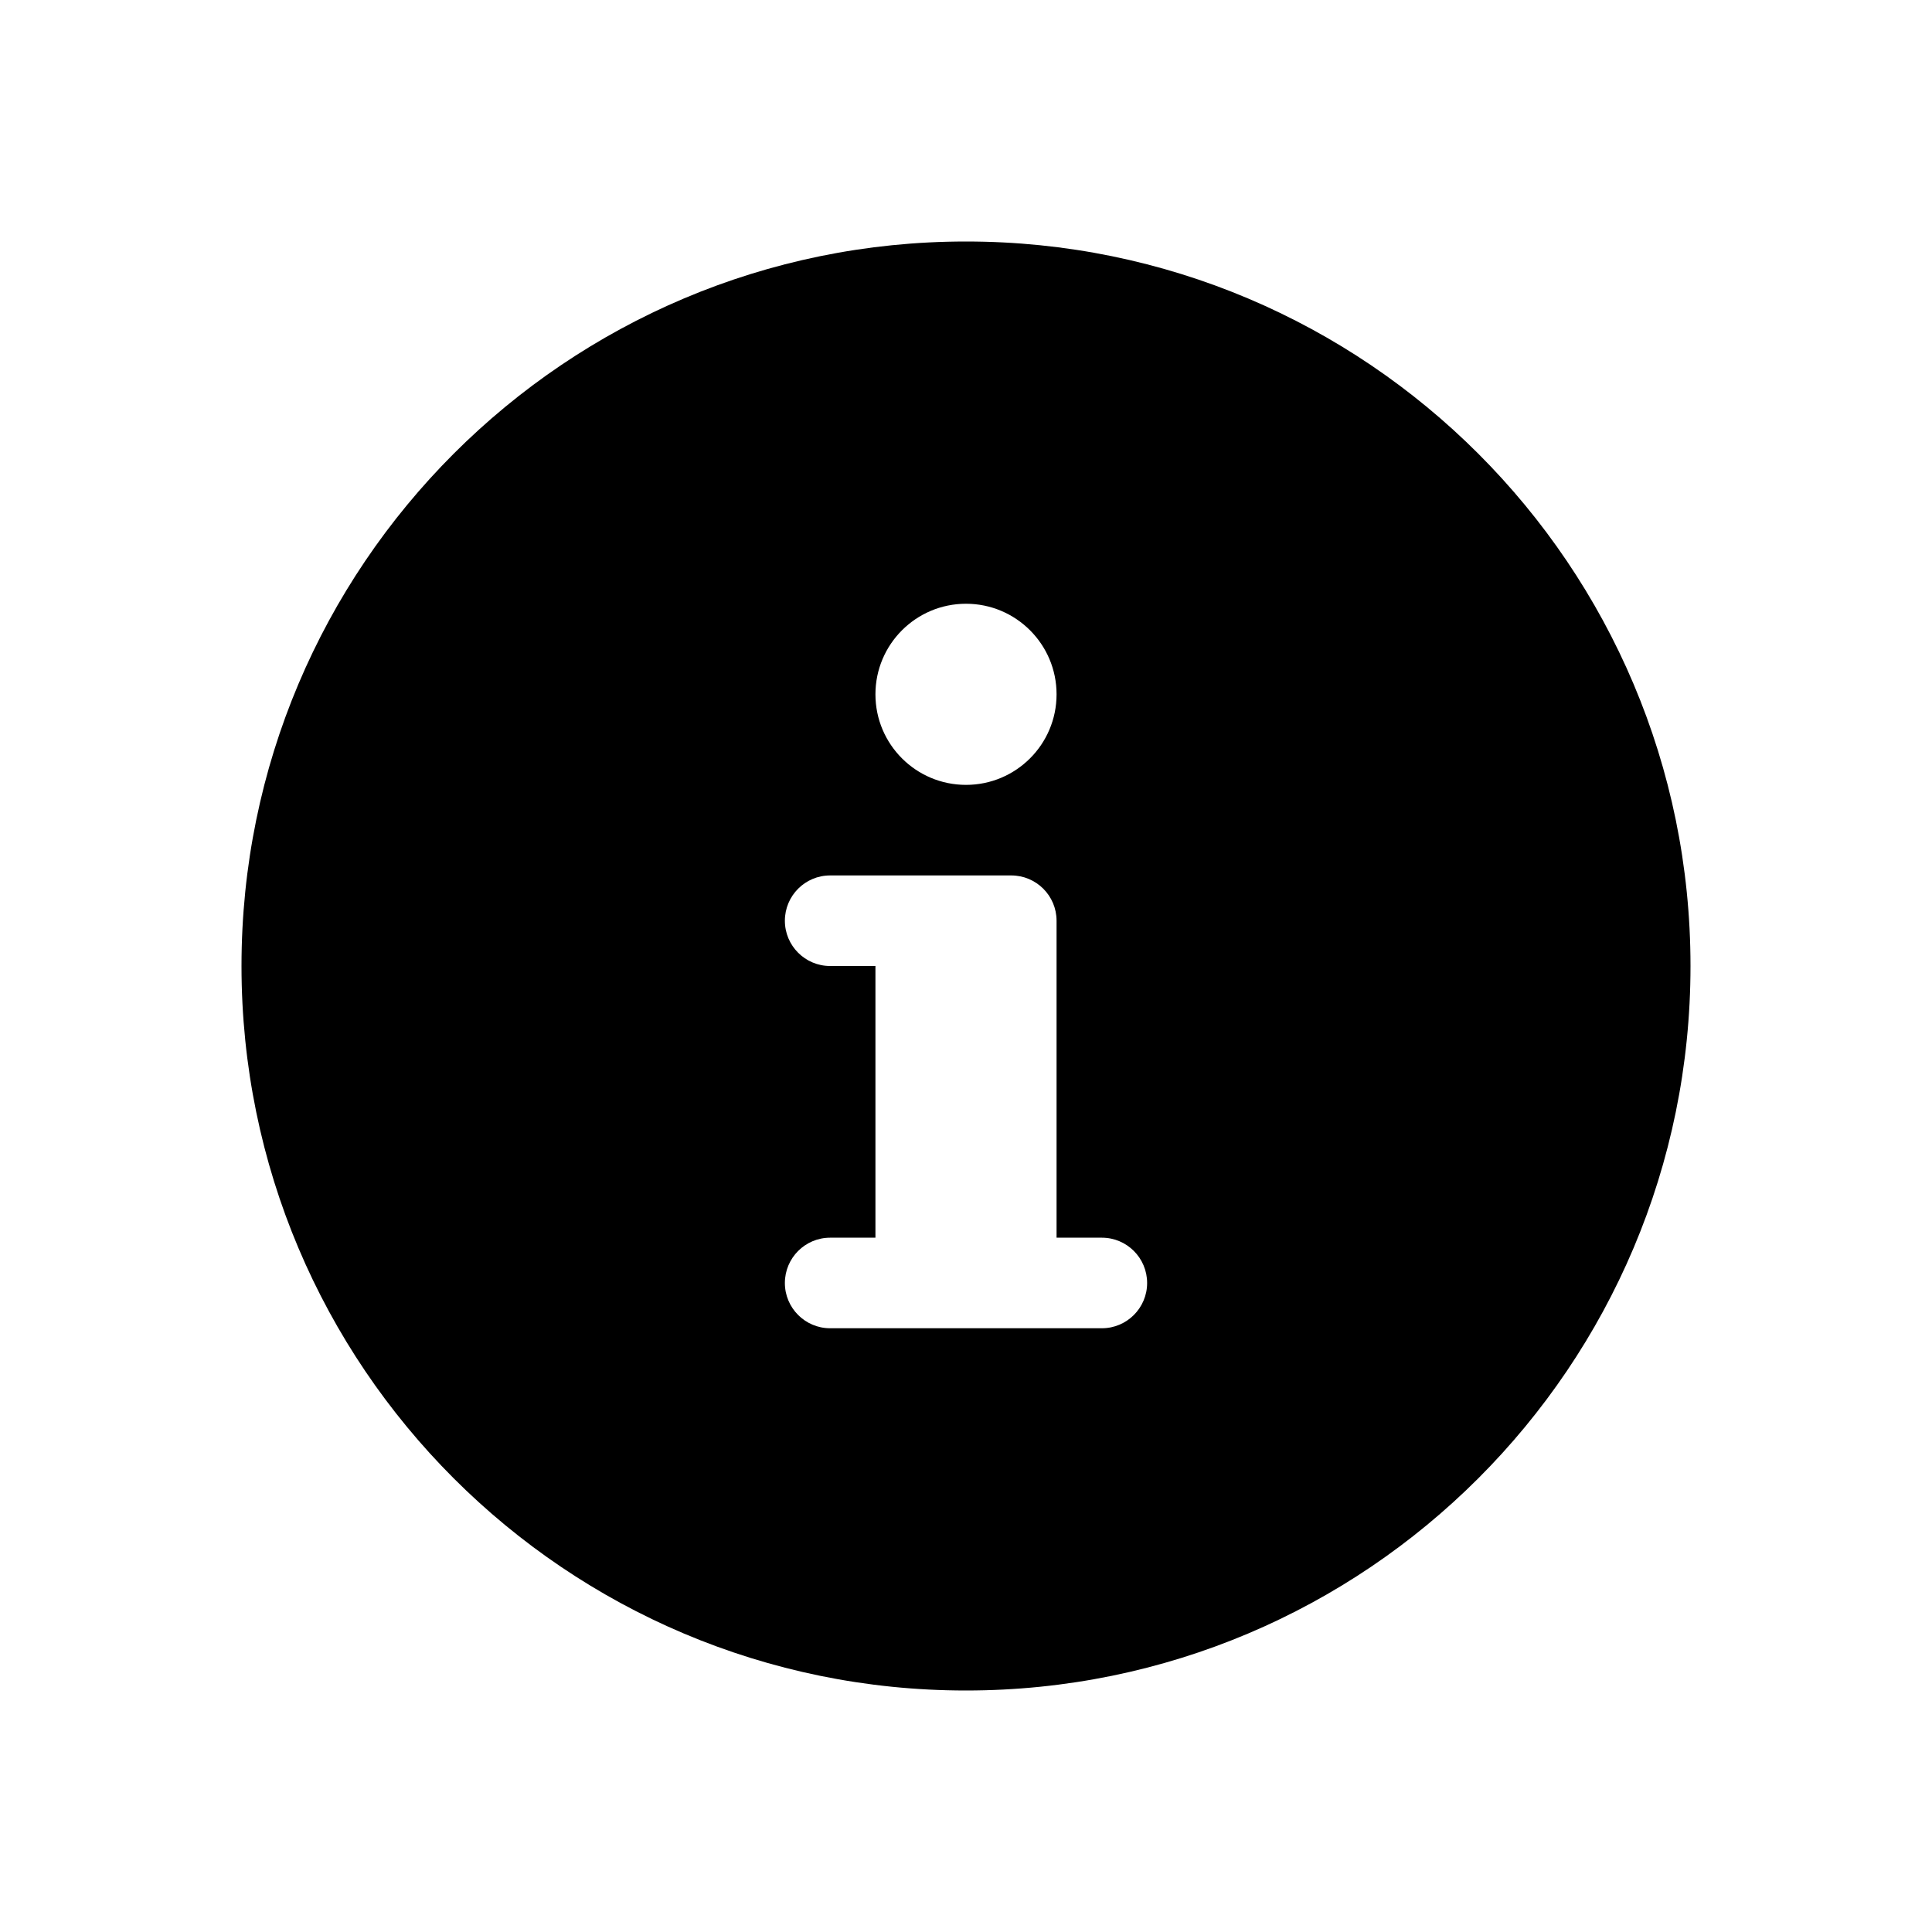
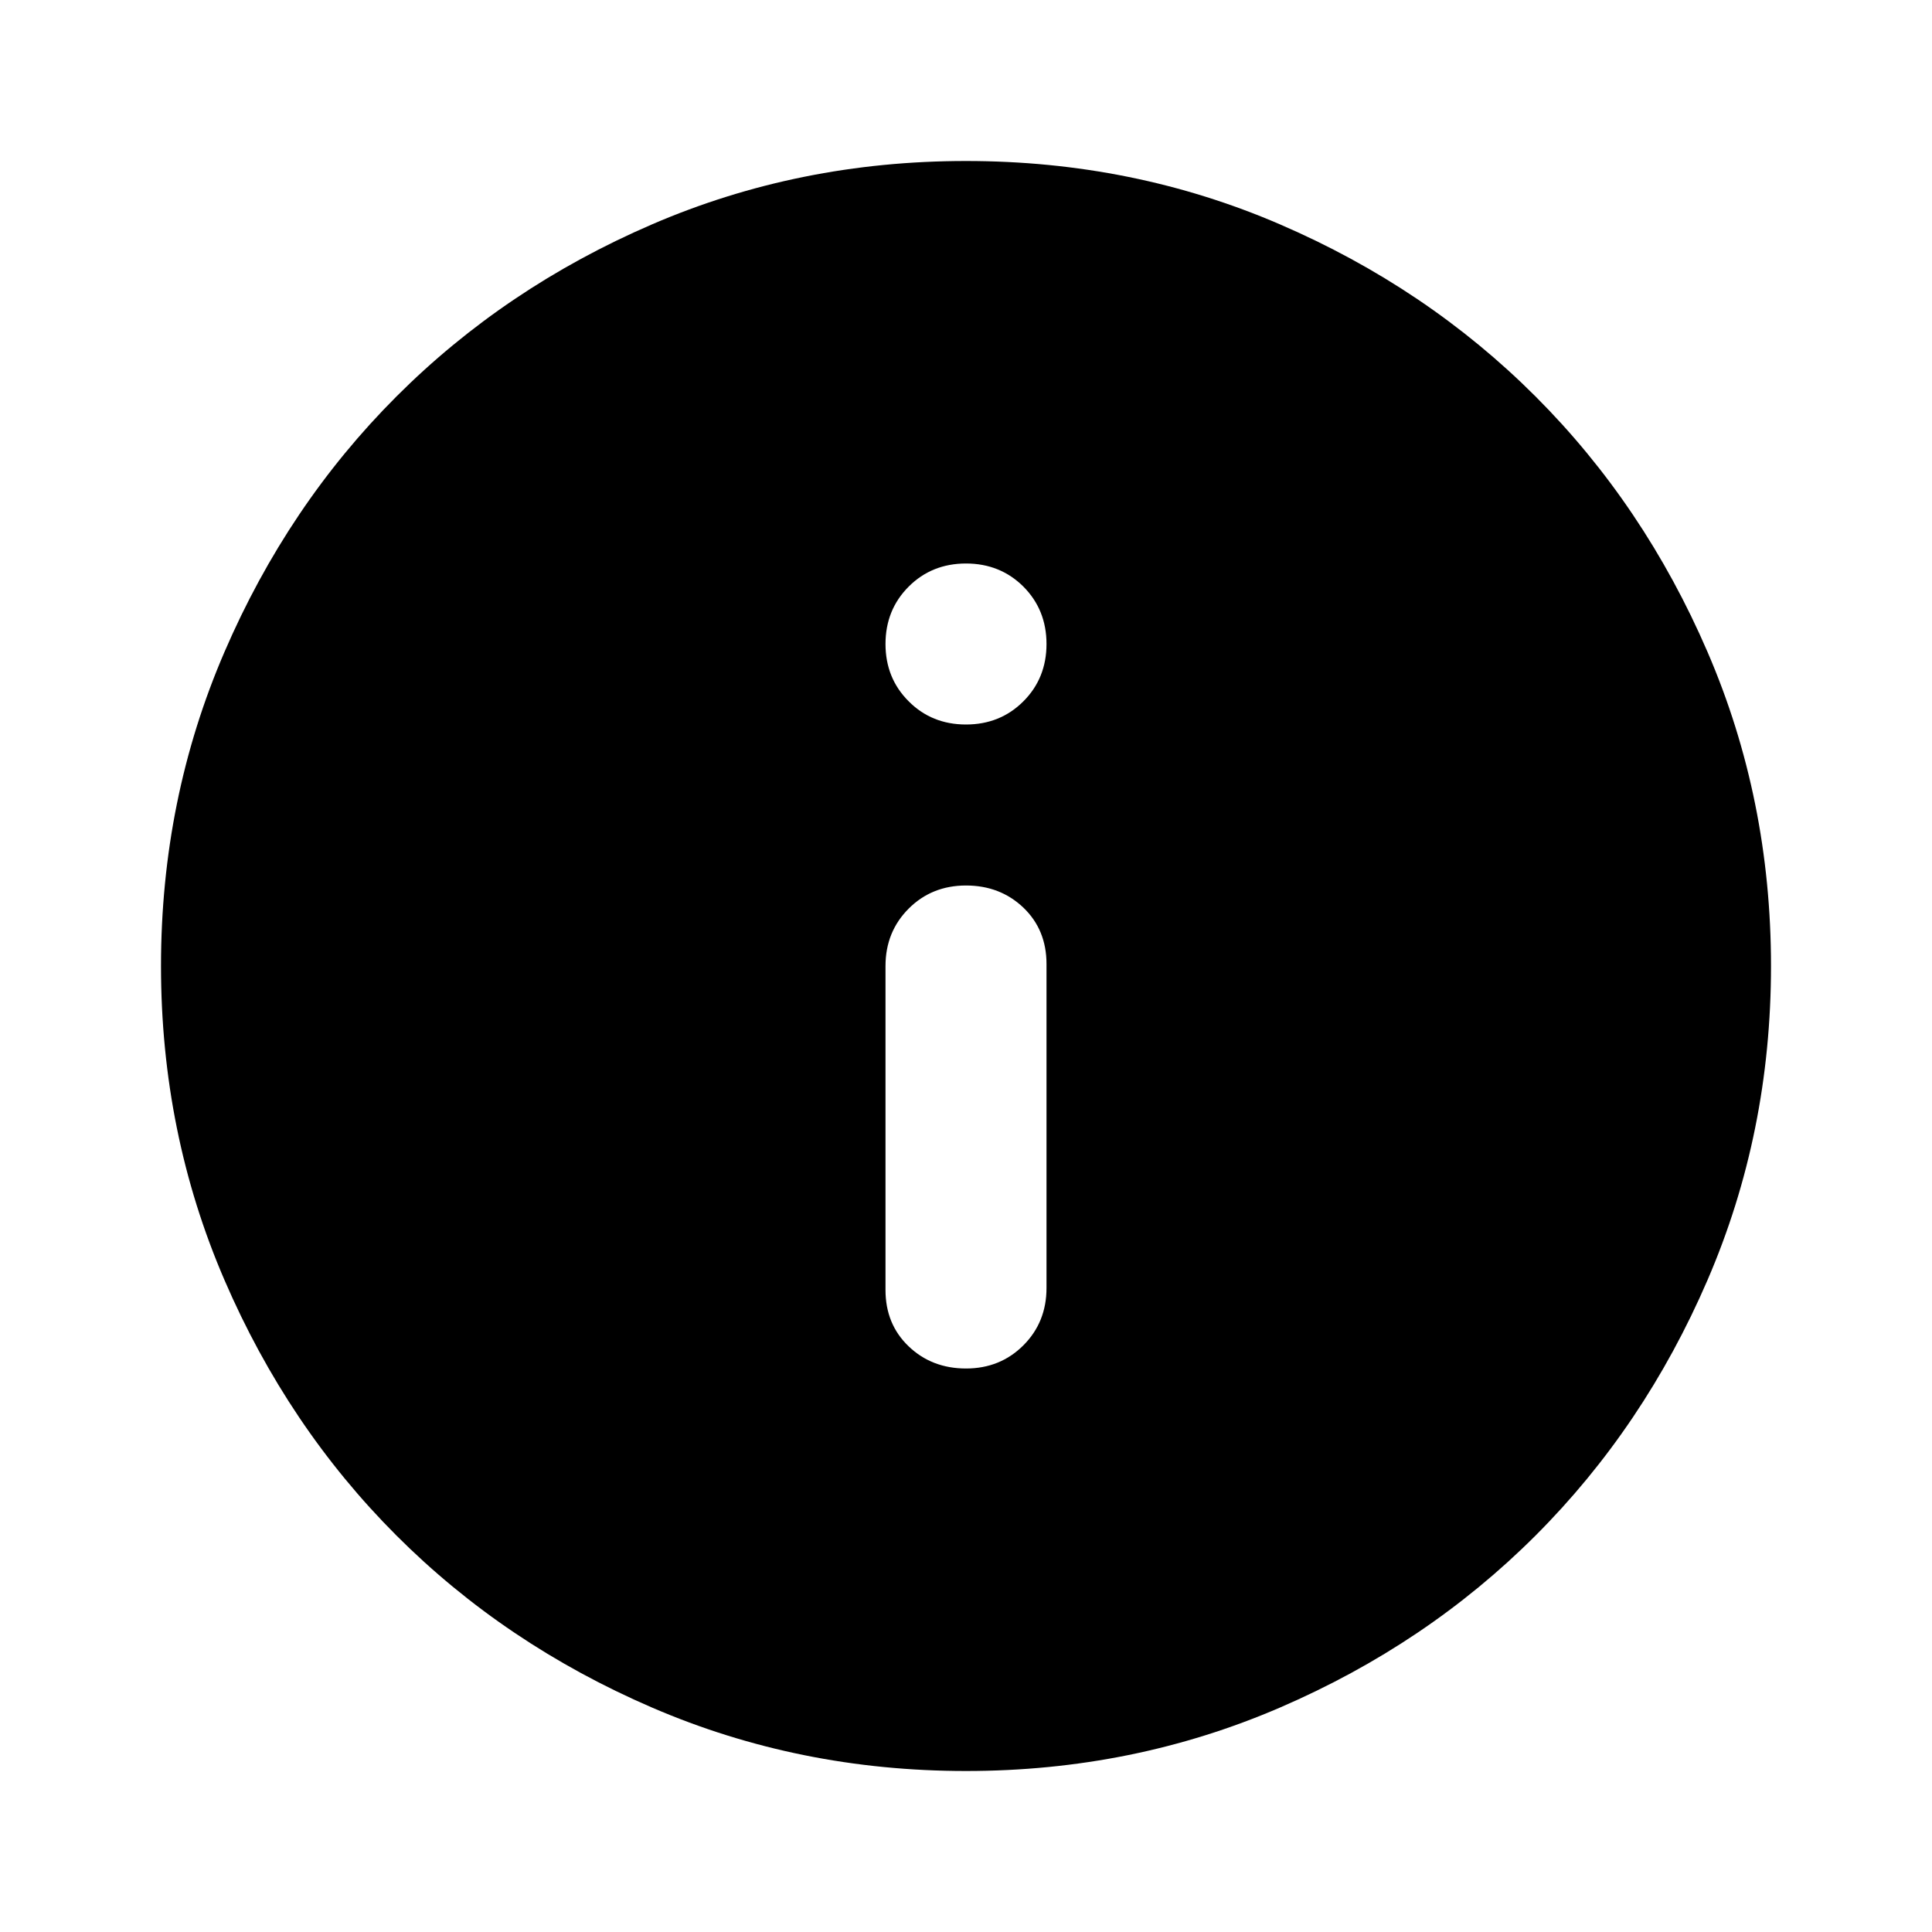
- <svg xmlns="http://www.w3.org/2000/svg" width="24px" height="24px" viewBox="0 0 24 24" version="1.1">
-   <defs />
-   <g id="Icons" stroke="none" stroke-width="1" fill-rule="evenodd">
-     <g id="MC-icon-set" transform="translate(-96, -312)" fill="#000000">
-       <g id="Notices" transform="translate(24, 312)">
-         <g id="Info" transform="translate(72, 0)">
-           <path d="M12,3 C7.029,3 3,7.03 3,12 C3,16.971 7.029,21 12,21 C16.971,21 21,16.971 21,12 C21,7.03 16.971,3 12,3 L12,3 Z M12,7.5 C12.621,7.5 13.125,8.004 13.125,8.625 C13.125,9.247 12.621,9.75 12,9.75 C11.379,9.75 10.875,9.247 10.875,8.625 C10.875,8.004 11.379,7.5 12,7.5 L12,7.5 Z M13.688,16.5 L10.312,16.5 C10.002,16.5 9.75,16.248 9.75,15.938 C9.75,15.627 10.002,15.375 10.312,15.375 L10.875,15.375 L10.875,12 L10.312,12 C10.002,12 9.75,11.748 9.75,11.438 C9.75,11.127 10.002,10.875 10.312,10.875 L12.562,10.875 C12.873,10.875 13.125,11.127 13.125,11.438 L13.125,15.375 L13.688,15.375 C13.998,15.375 14.25,15.627 14.25,15.938 C14.25,16.248 13.998,16.5 13.688,16.5 L13.688,16.5 Z" id="shape" />
-         </g>
-       </g>
-     </g>
-   </g>
+ <svg xmlns="http://www.w3.org/2000/svg" width="24" height="24" viewBox="0 0 24 24" fill="none">
+   <path d="M12 17C12.283 17 12.521 16.904 12.713 16.712C12.904 16.521 13 16.283 13 16V11.975C13 11.692 12.904 11.458 12.713 11.275C12.521 11.092 12.283 11 12 11C11.717 11 11.479 11.096 11.288 11.287C11.096 11.479 11 11.717 11 12V16.025C11 16.308 11.096 16.542 11.288 16.725C11.479 16.908 11.717 17 12 17ZM12 9C12.283 9 12.521 8.904 12.713 8.712C12.904 8.521 13 8.283 13 8C13 7.717 12.904 7.479 12.713 7.287C12.521 7.096 12.283 7 12 7C11.717 7 11.479 7.096 11.288 7.287C11.096 7.479 11 7.717 11 8C11 8.283 11.096 8.521 11.288 8.712C11.479 8.904 11.717 9 12 9ZM12 22C10.617 22 9.317 21.737 8.1 21.212C6.883 20.687 5.825 19.975 4.925 19.075C4.025 18.175 3.313 17.117 2.788 15.9C2.263 14.683 2 13.383 2 12C2 10.617 2.263 9.317 2.788 8.1C3.313 6.883 4.025 5.825 4.925 4.925C5.825 4.025 6.883 3.312 8.1 2.787C9.317 2.262 10.617 2 12 2C13.383 2 14.683 2.262 15.9 2.787C17.117 3.312 18.175 4.025 19.075 4.925C19.975 5.825 20.687 6.883 21.212 8.1C21.737 9.317 22 10.617 22 12C22 13.383 21.737 14.683 21.212 15.9C20.687 17.117 19.975 18.175 19.075 19.075C18.175 19.975 17.117 20.687 15.9 21.212C14.683 21.737 13.383 22 12 22Z" fill="black" />
</svg>
